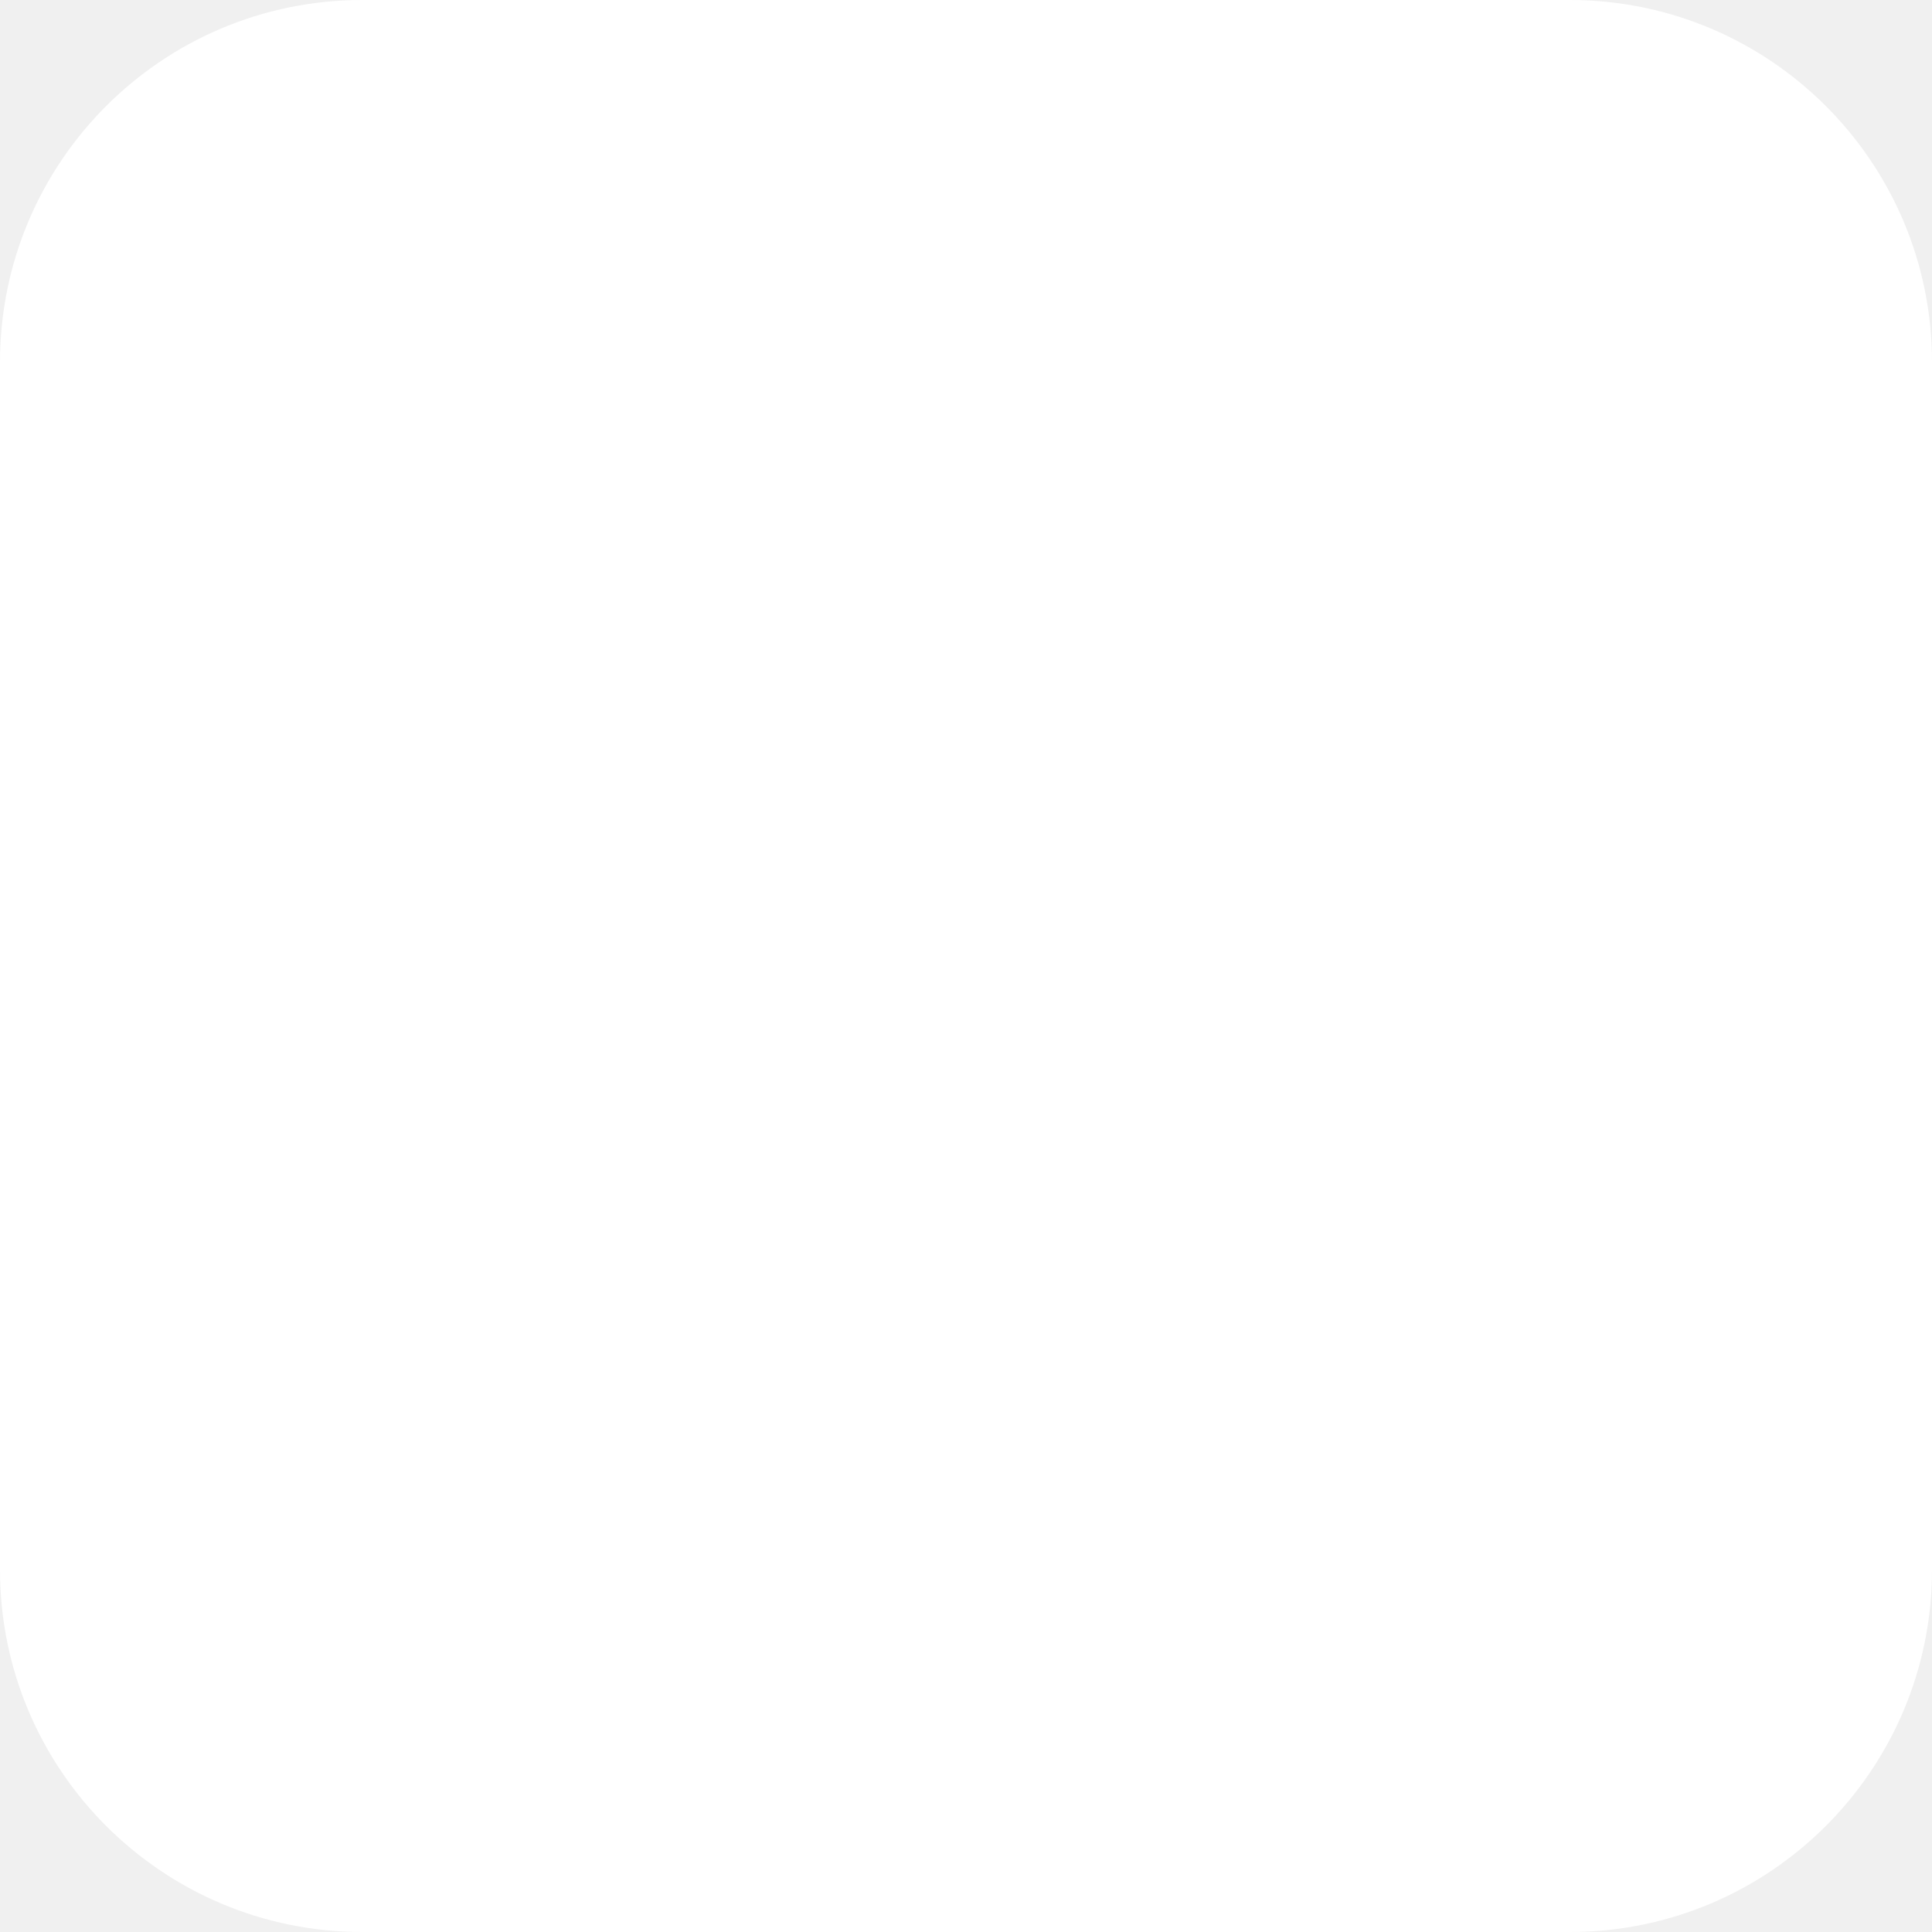
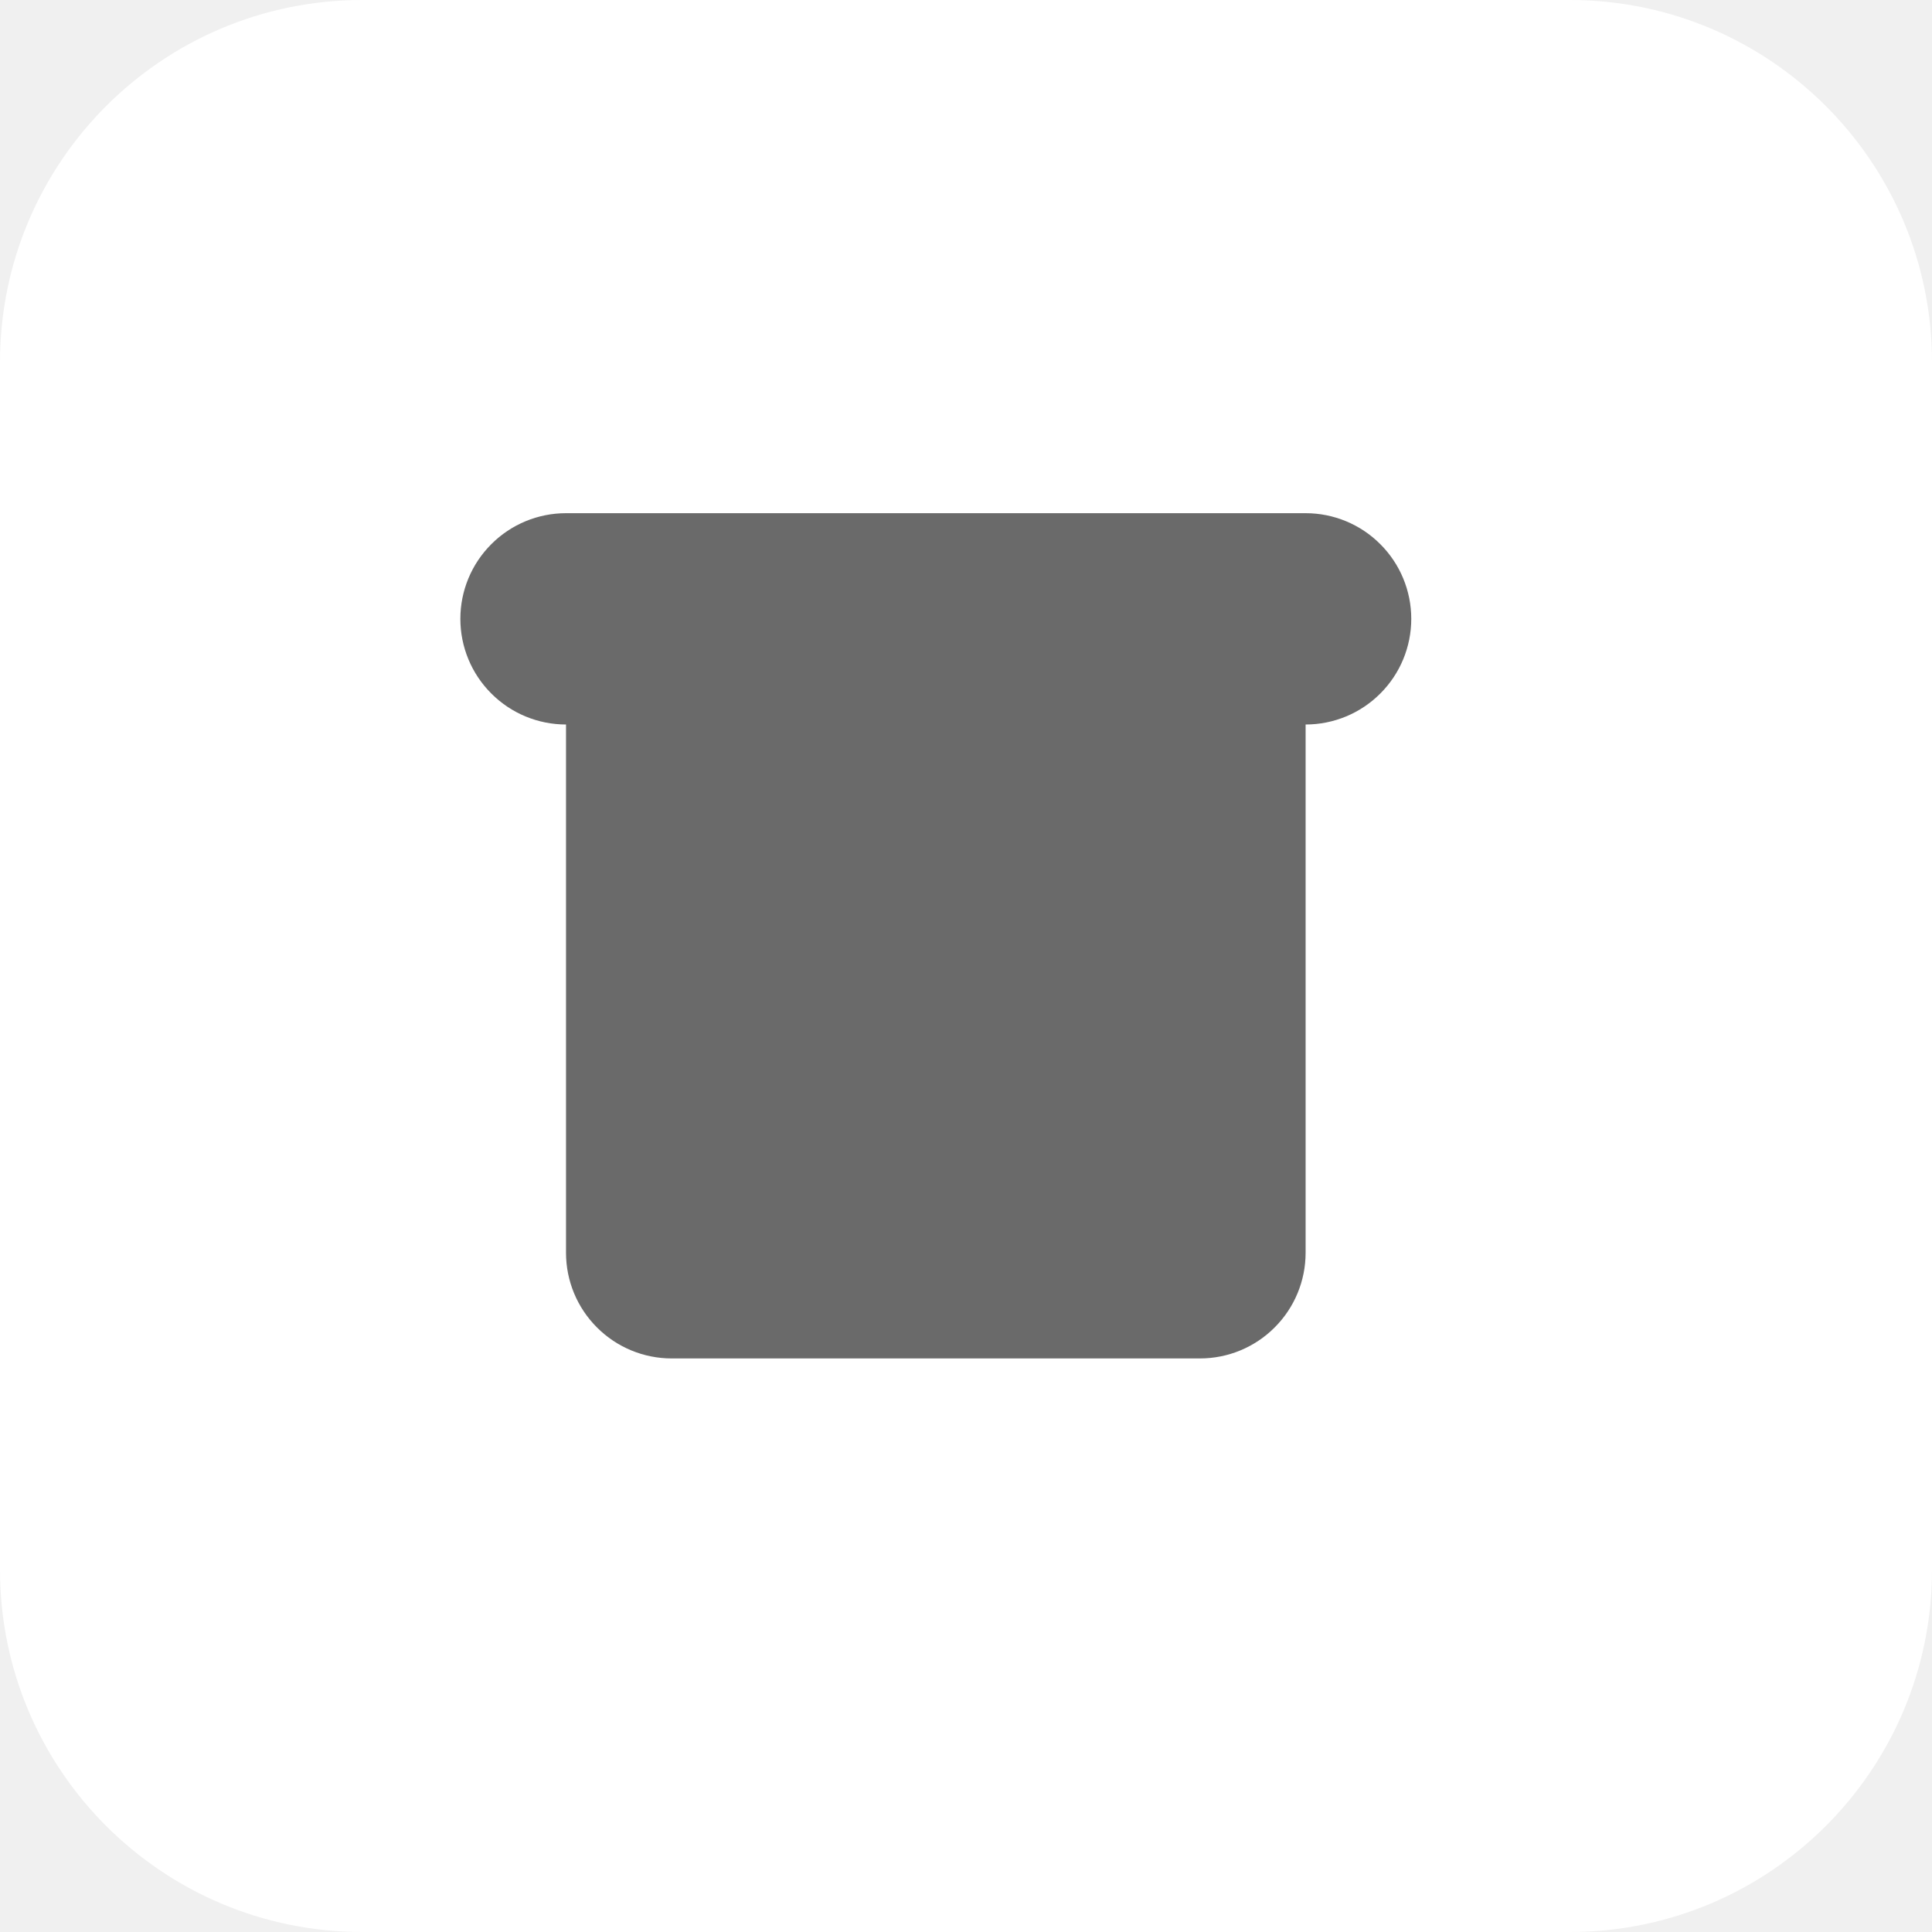
<svg xmlns="http://www.w3.org/2000/svg" width="32" height="32" viewBox="0 0 32 32" fill="none">
  <path d="M0 6C0 2.686 2.686 0 6 0H26C29.314 0 32 2.686 32 6V26C32 29.314 29.314 32 26 32H6C2.686 32 0 29.314 0 26V6Z" fill="white" />
+   <path d="M9.375 12H21.625H9.375ZM9.375 12C8.911 12 8.466 11.816 8.138 11.487C7.809 11.159 7.625 10.714 7.625 10.25C7.625 9.786 7.809 9.341 8.138 9.013C8.466 8.684 8.911 8.5 9.375 8.5H21.625C22.089 8.5 22.534 8.684 22.862 9.013C23.191 9.341 23.375 9.786 23.375 10.25C23.375 10.714 23.191 11.159 22.862 11.487C22.534 11.816 22.089 12 21.625 12H9.375ZM9.375 12V20.75C9.375 21.214 9.559 21.659 9.888 21.987C10.216 22.316 10.661 22.5 11.125 22.5H19.875C20.339 22.5 20.784 22.316 21.112 21.987C21.441 21.659 21.625 21.214 21.625 20.75V12H9.375ZM13.75 15.5H17.25Z" fill="#6A6A6A" />
</svg>
